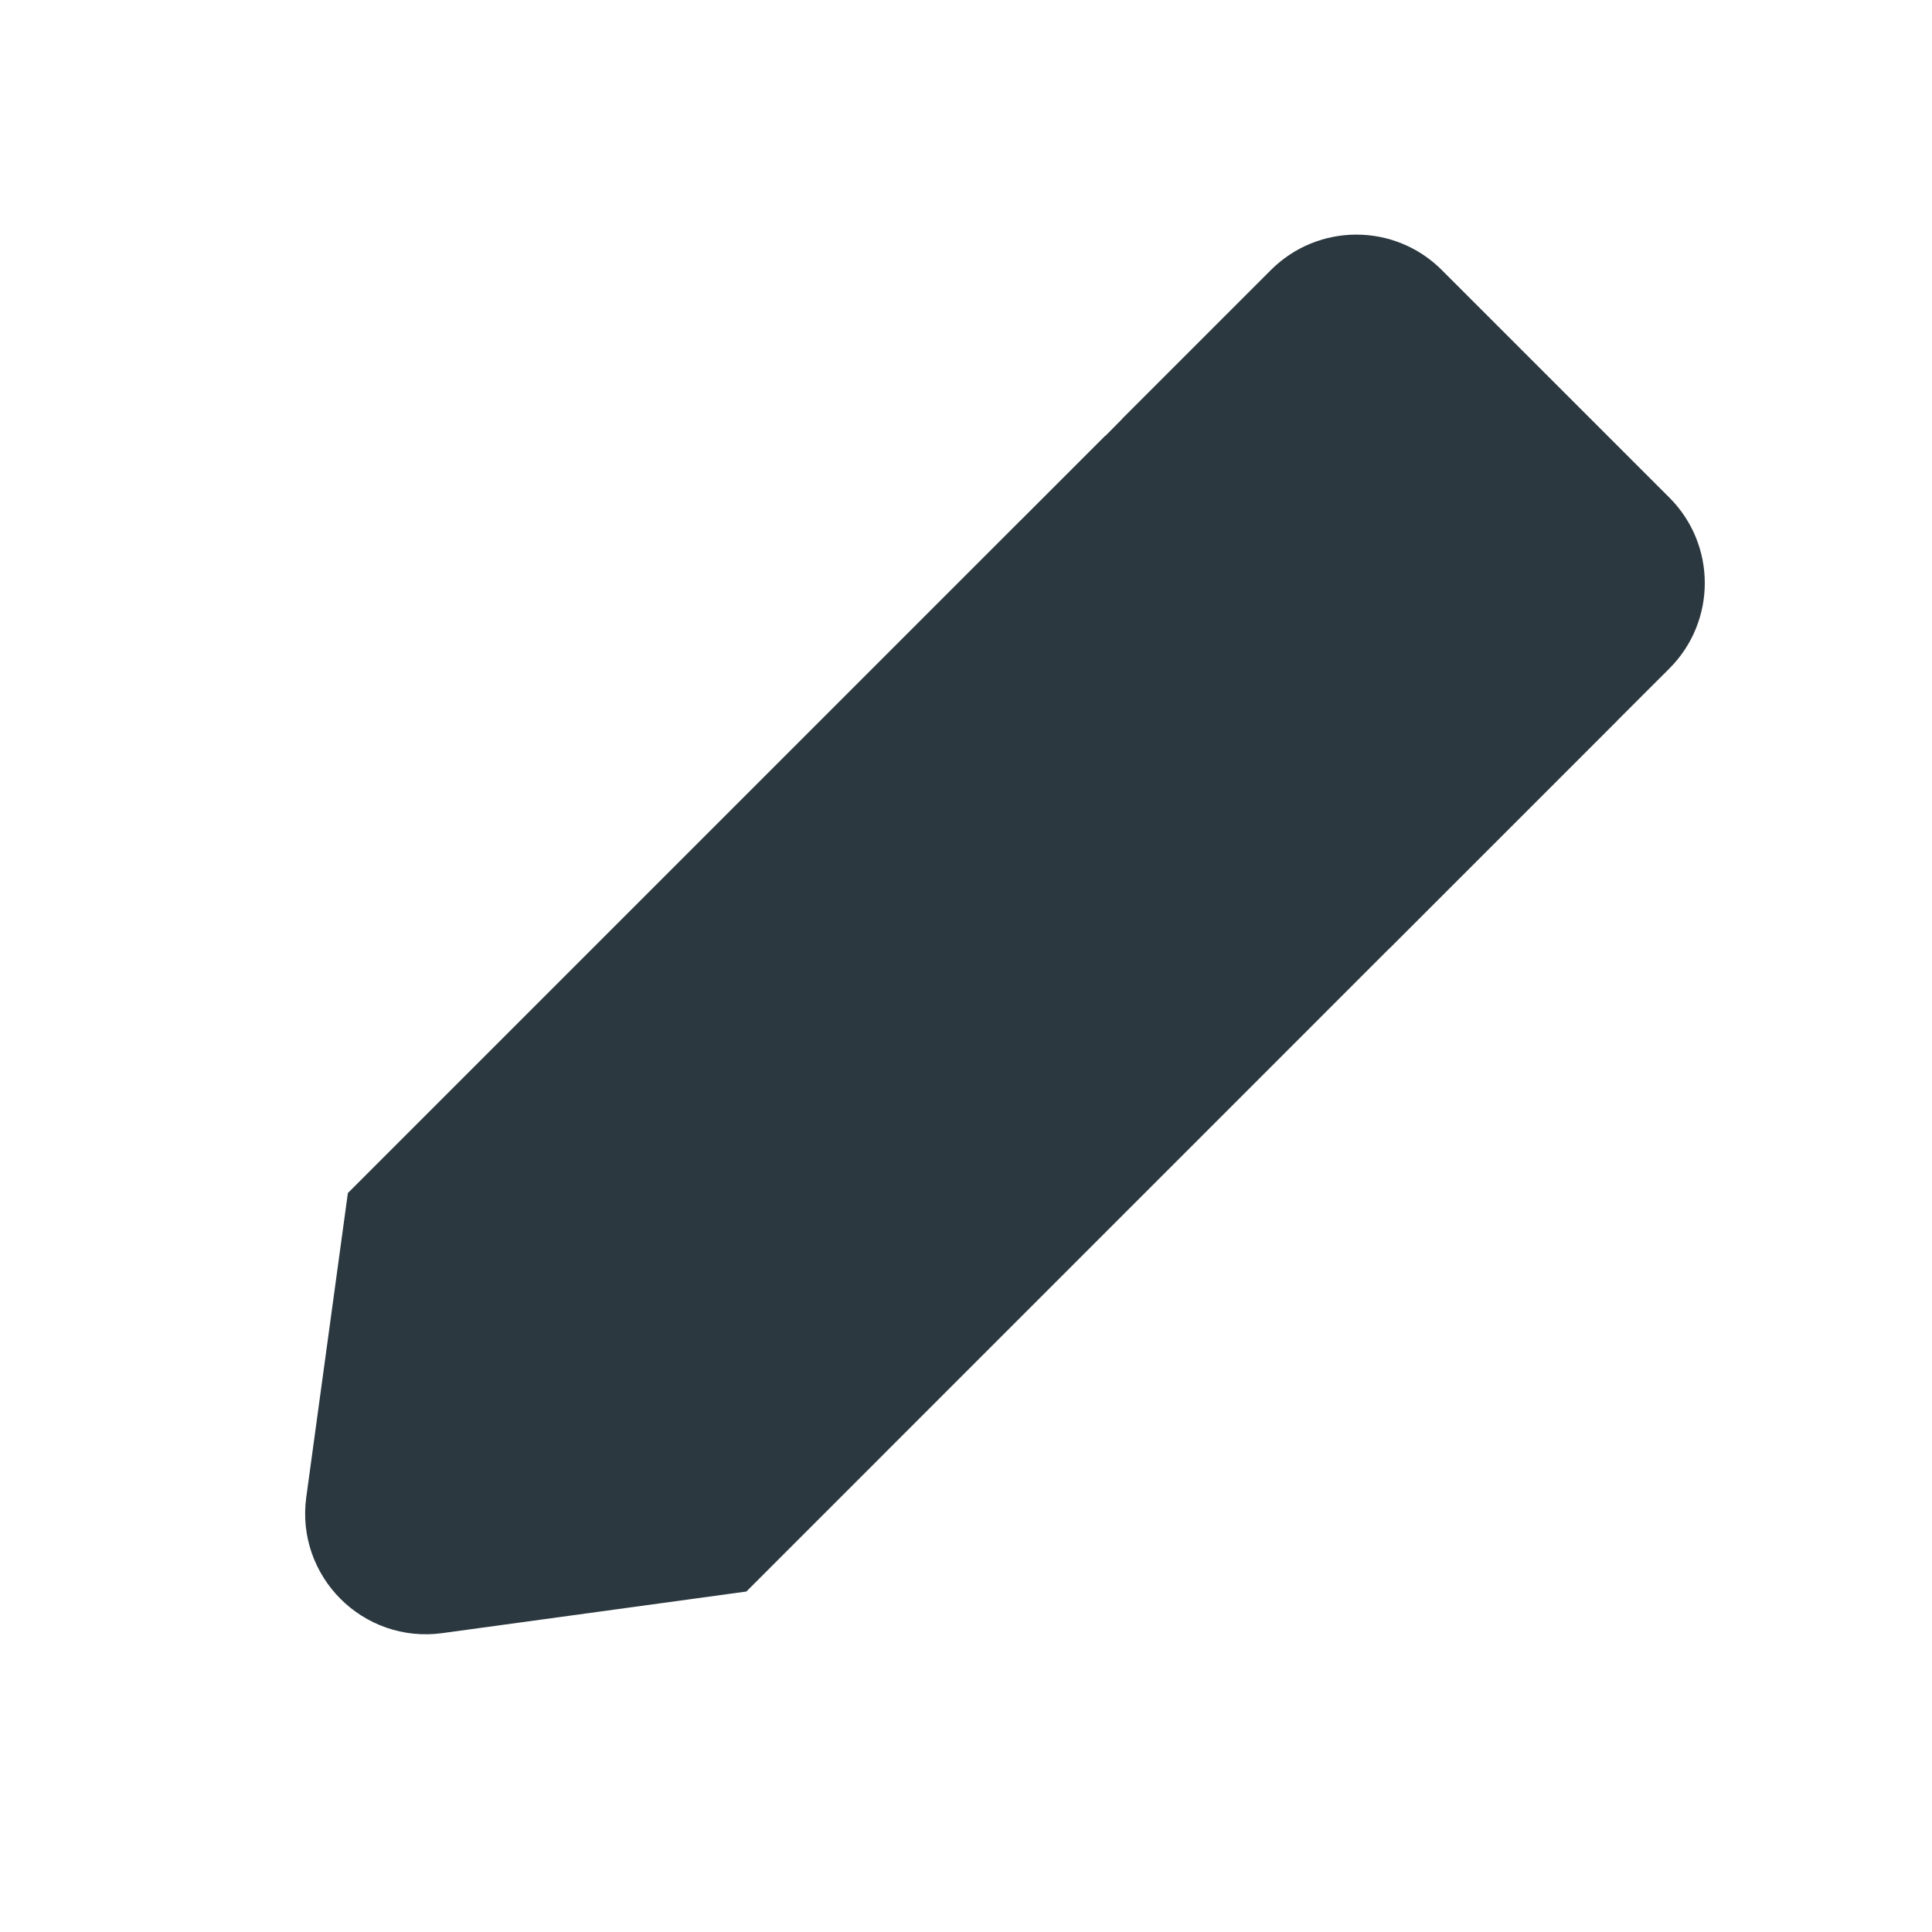
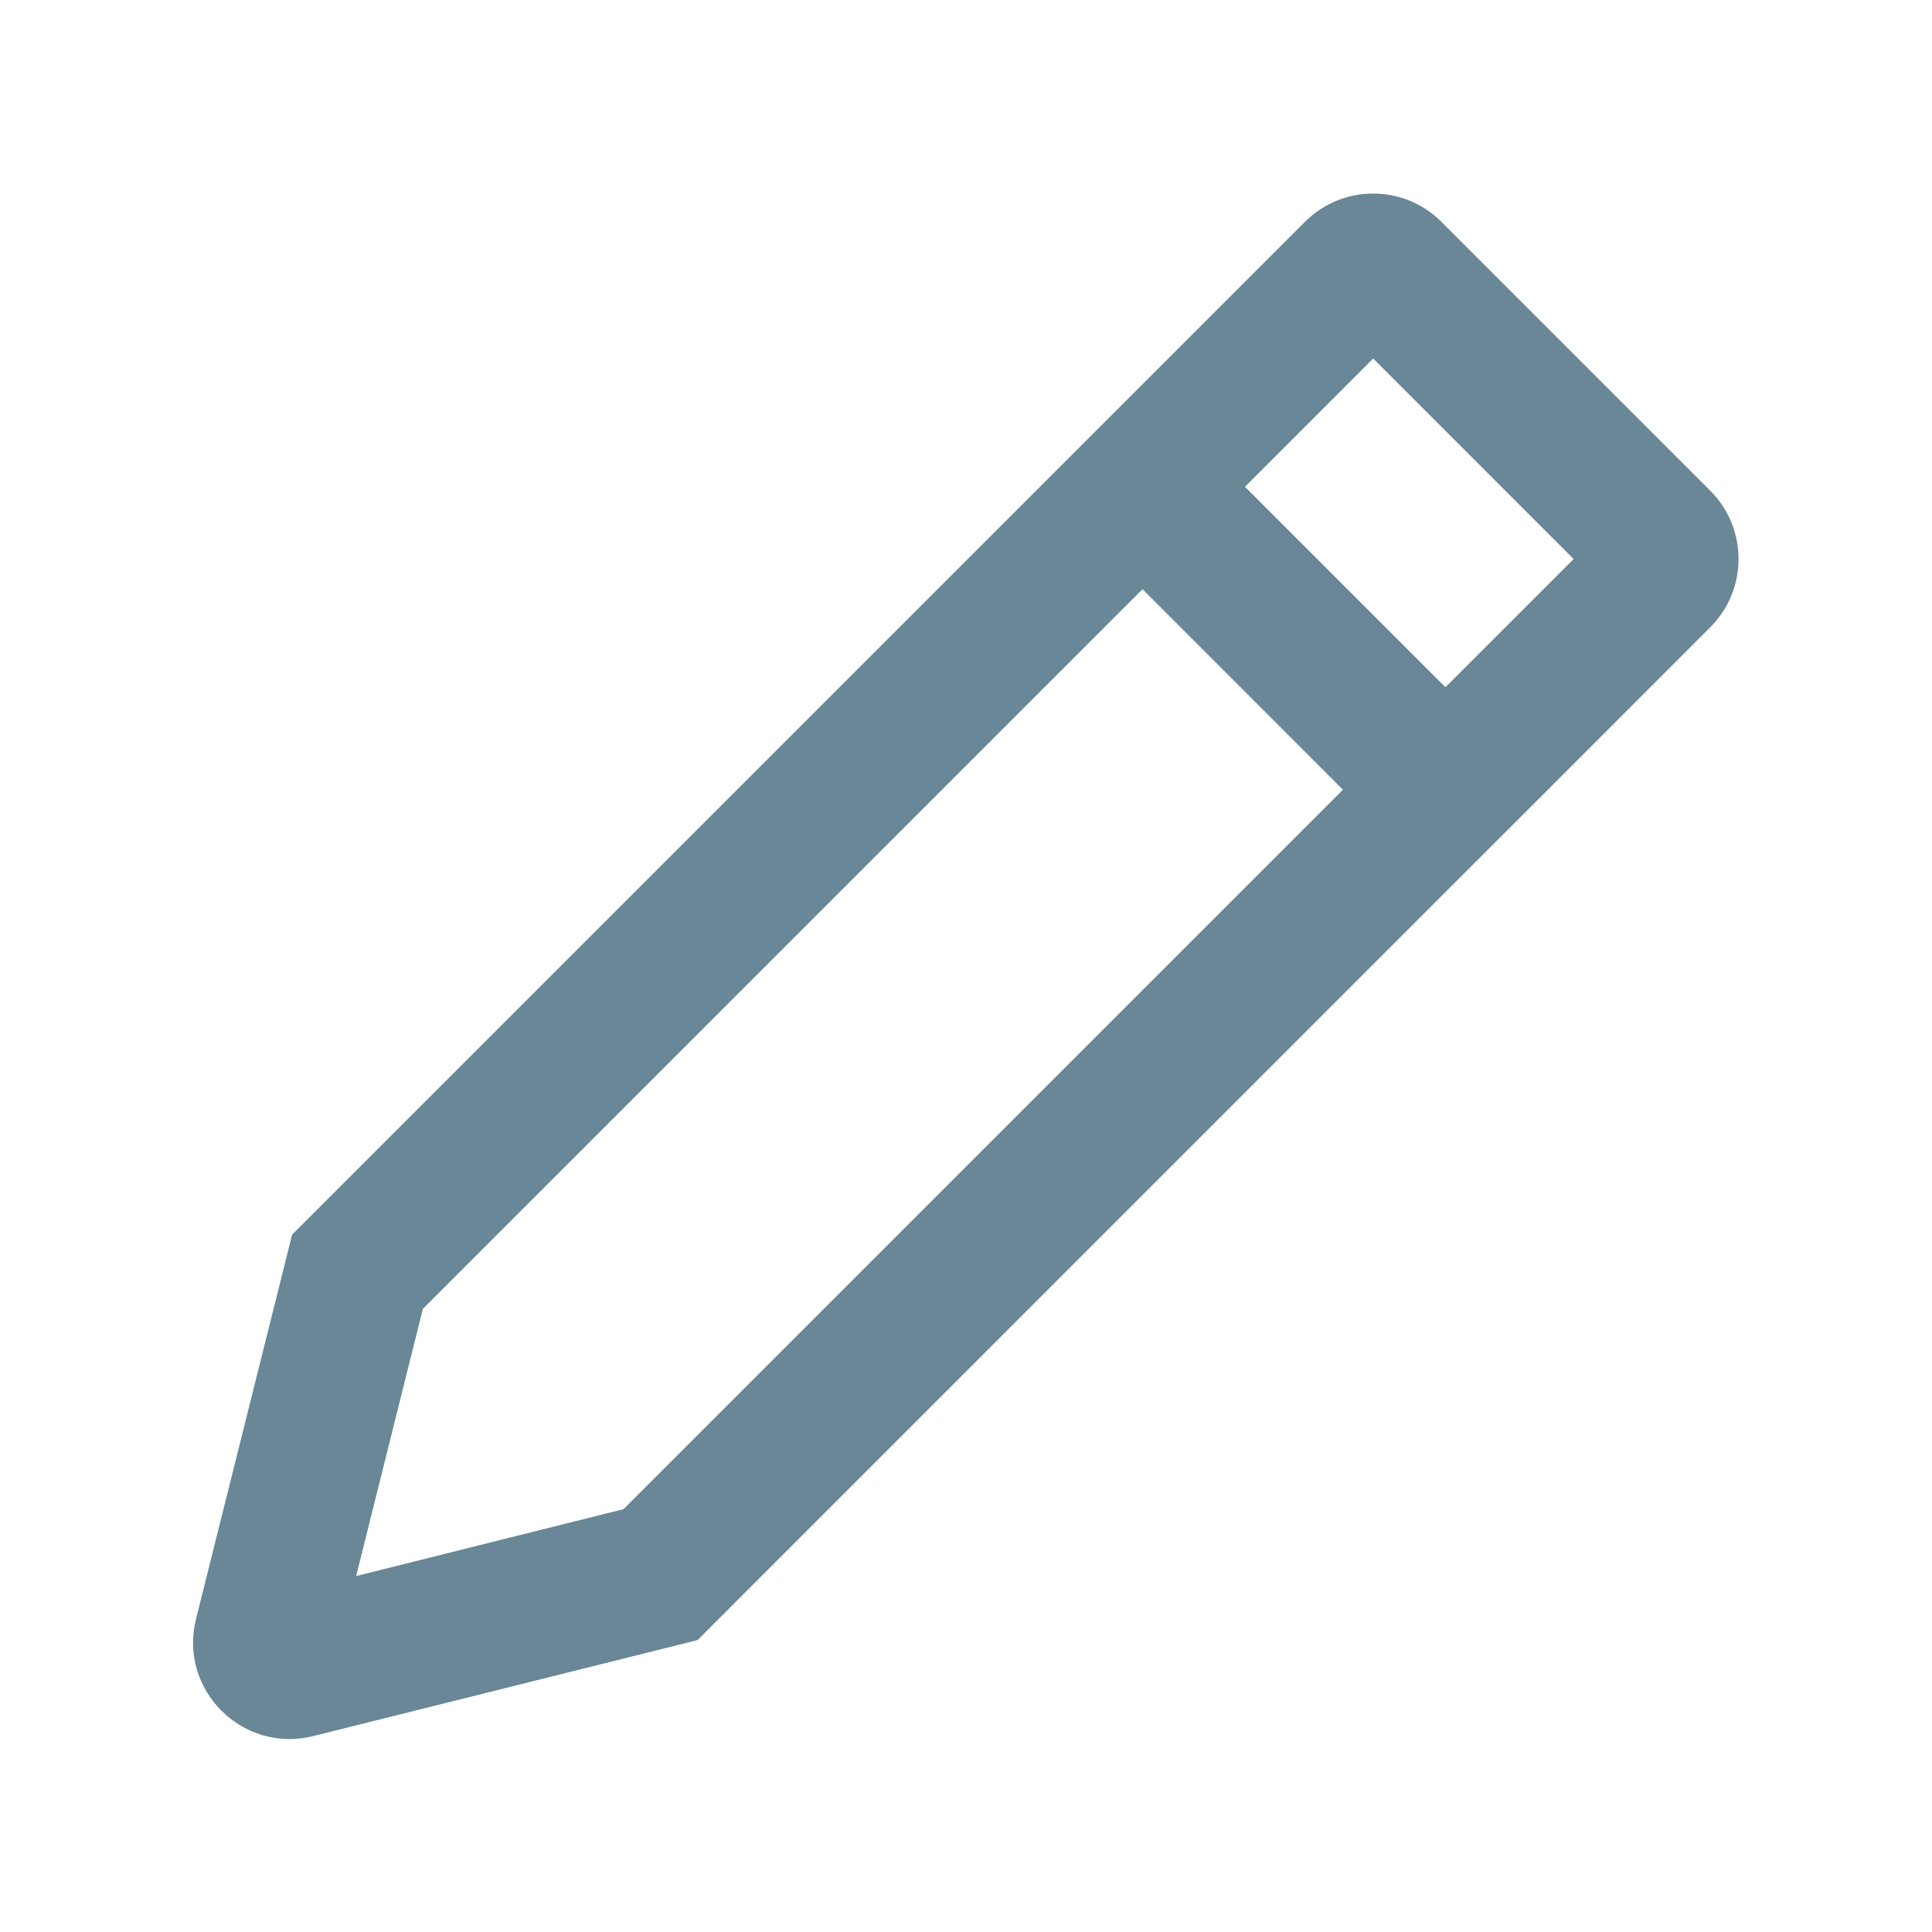
- <svg xmlns="http://www.w3.org/2000/svg" version="1.1" id="Layer_1" x="0px" y="0px" viewBox="-2 -2 24 24" style="enable-background:new 0 0 20 20;" xml:space="preserve">
-   <style type="text/css">
- 	.st0{fill-rule:evenodd;clip-rule:evenodd; fill:#2B383F; stroke: #2B383F}
- </style>
-   <path d="M15.556 1.707C15.166 1.317 14.533 1.317 14.142 1.707L12.438 3.411L12.438 3.412L12.434 3.416L13.092 4.074L14.5 5.5L15.989 6.971L16.677 7.659L17.383 6.953L17.382 6.952L18.385 5.95C18.775 5.559 18.775 4.926 18.385 4.536L15.556 1.707ZM12.345 4.735L11.73 4.12L11.053 4.797C11.044 4.805 11.036 4.813 11.028 4.821L2.794 13.055L2.3 16.666C2.21 17.321 2.771 17.882 3.426 17.792L7.037 17.298L15.266 9.068L15.267 9.069L15.973 8.363L15.357 7.747C15.331 7.713 15.302 7.68 15.271 7.649L12.443 4.821C12.411 4.79 12.379 4.761 12.345 4.735Z" class="st0" />
+ <svg xmlns="http://www.w3.org/2000/svg" width="20" height="20" viewBox="0 0 20 20" fill="none">
+   <path fill-rule="evenodd" clip-rule="evenodd" class="icon-with-fill" d="M12.888 5.039L14.215 3.711L16.29 5.787L14.963 7.114L12.888 5.039ZM11.827 6.099L4.378 13.548L3.687 16.315L6.454 15.623L13.902 8.175L11.827 6.099ZM14.963 9.235L7.221 16.978L3.242 17.972C2.51 18.155 1.846 17.492 2.029 16.76L3.024 12.781L13.508 2.297C13.898 1.906 14.532 1.906 14.922 2.297L17.704 5.079C18.095 5.47 18.095 6.103 17.704 6.494L16.024 8.175L16.024 8.175L14.963 9.235L14.963 9.235Z" fill="#698796" />
</svg>
